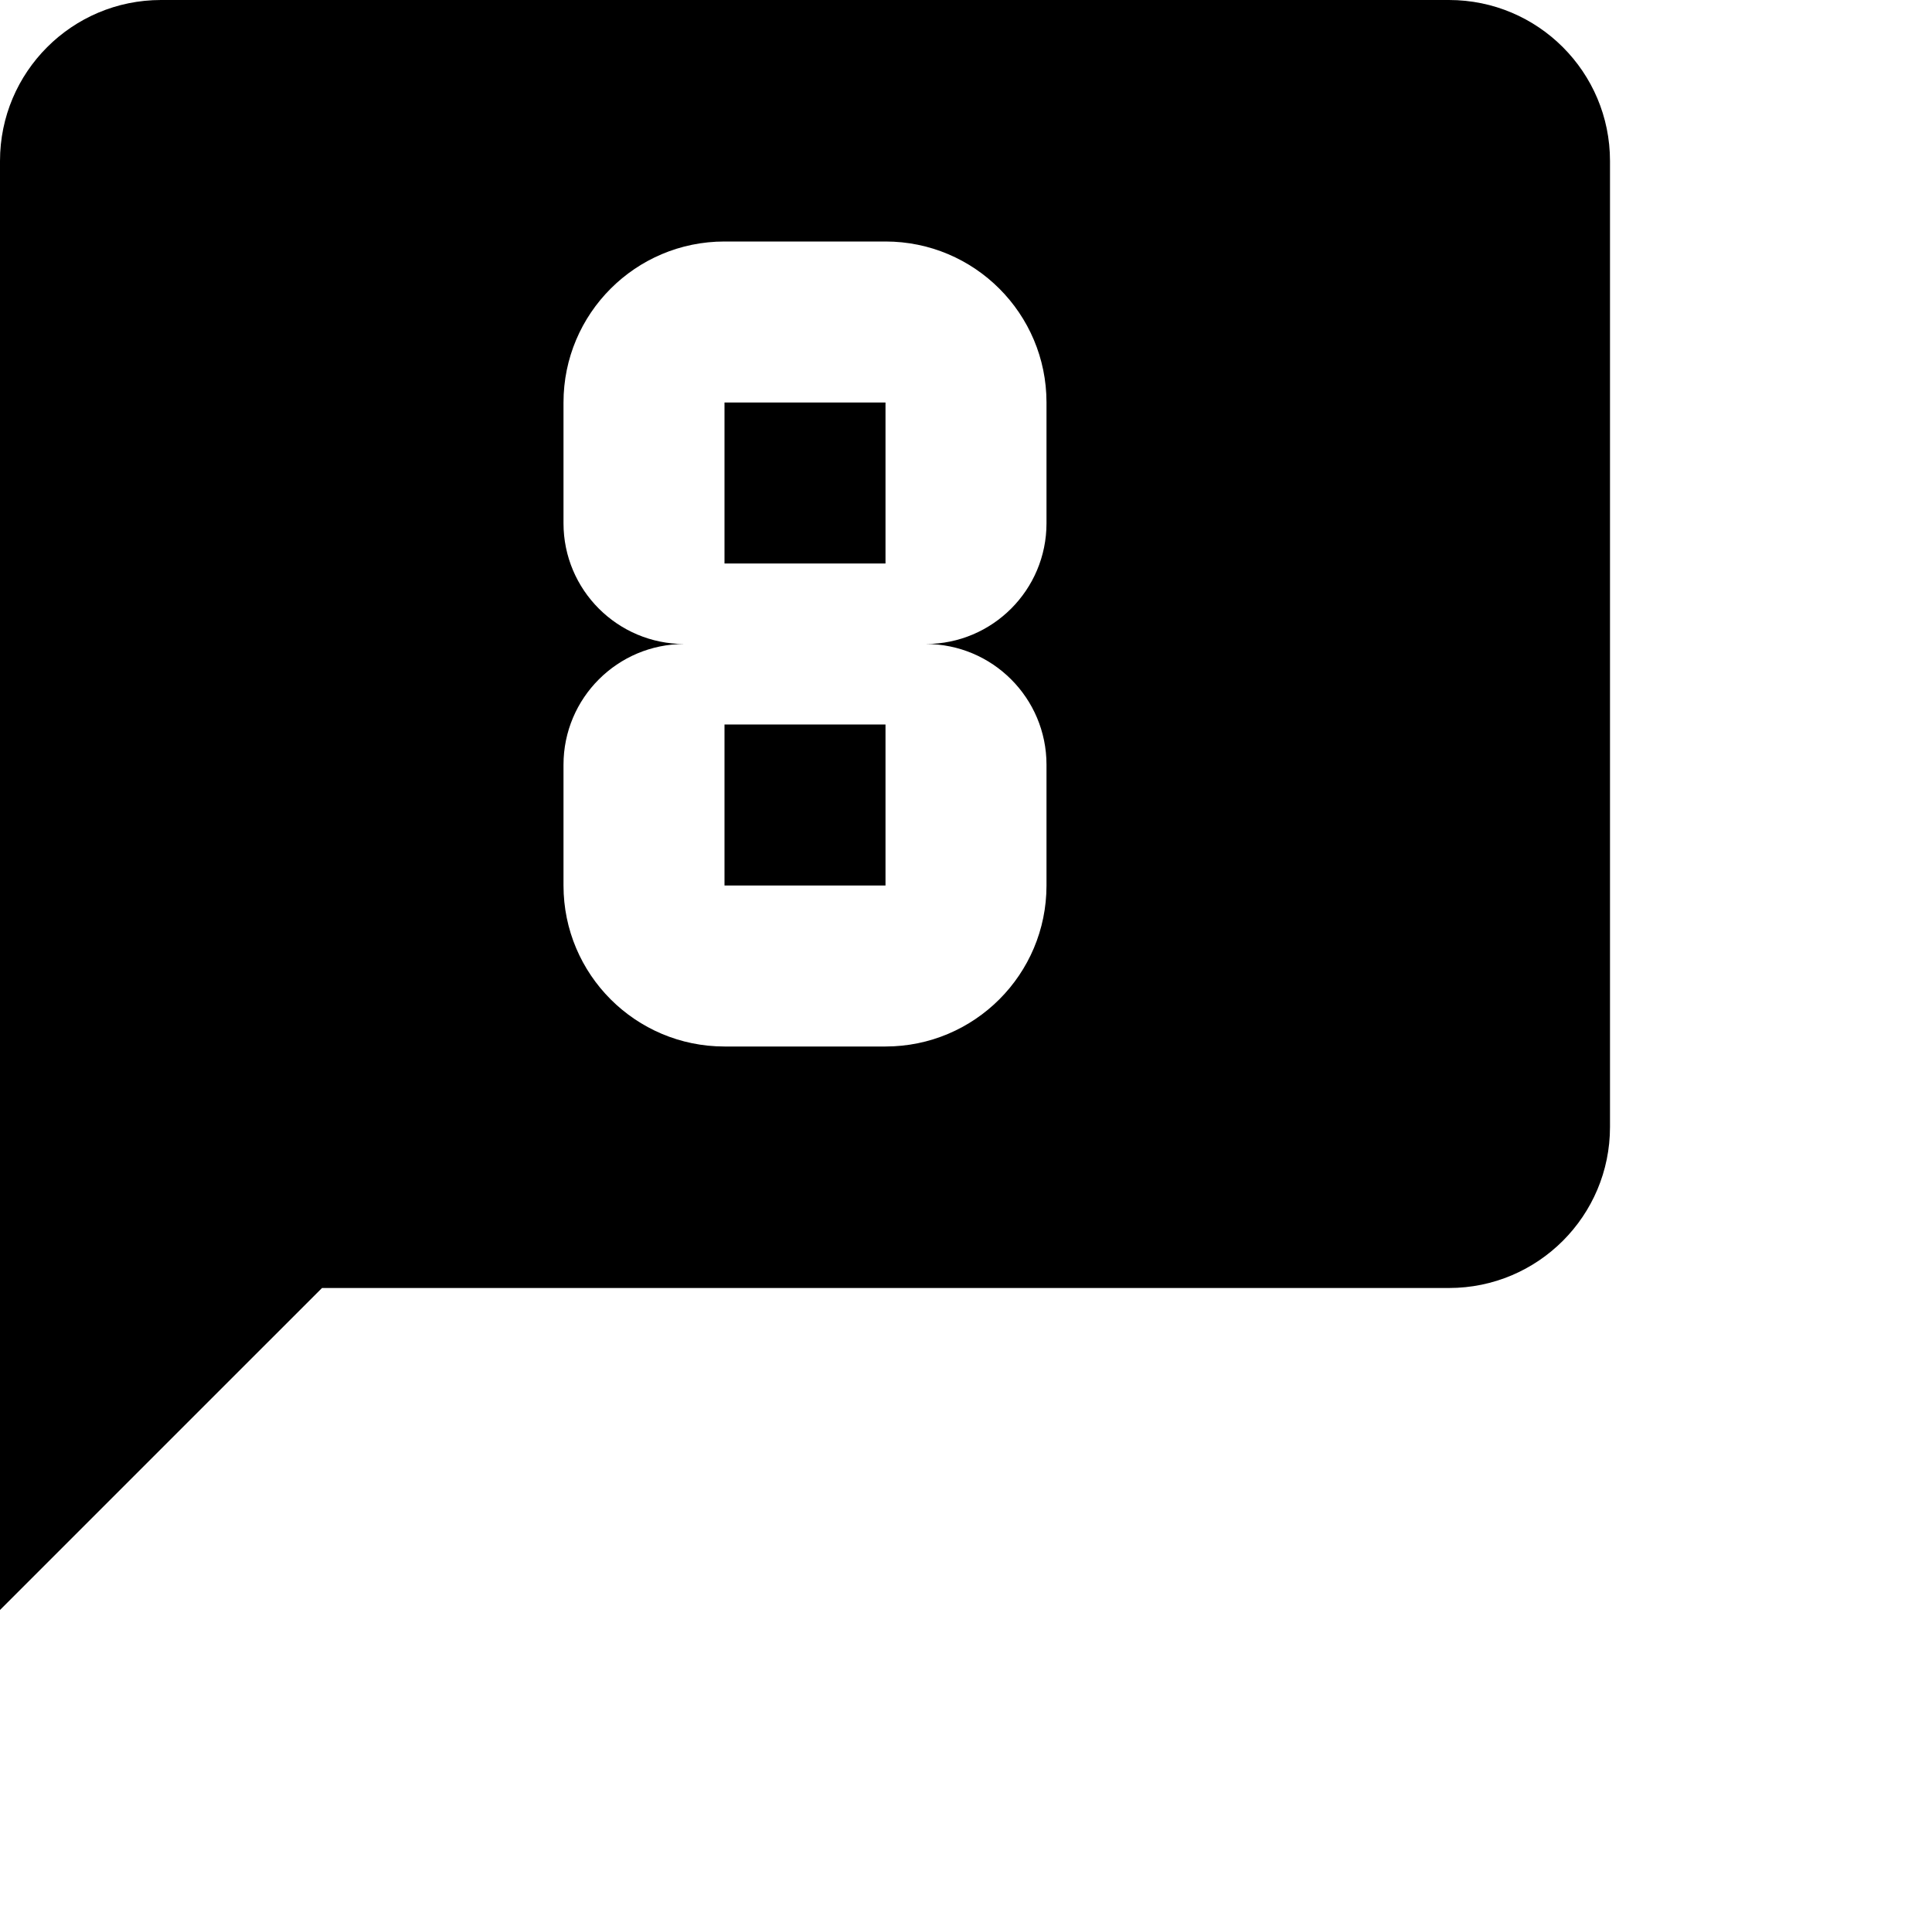
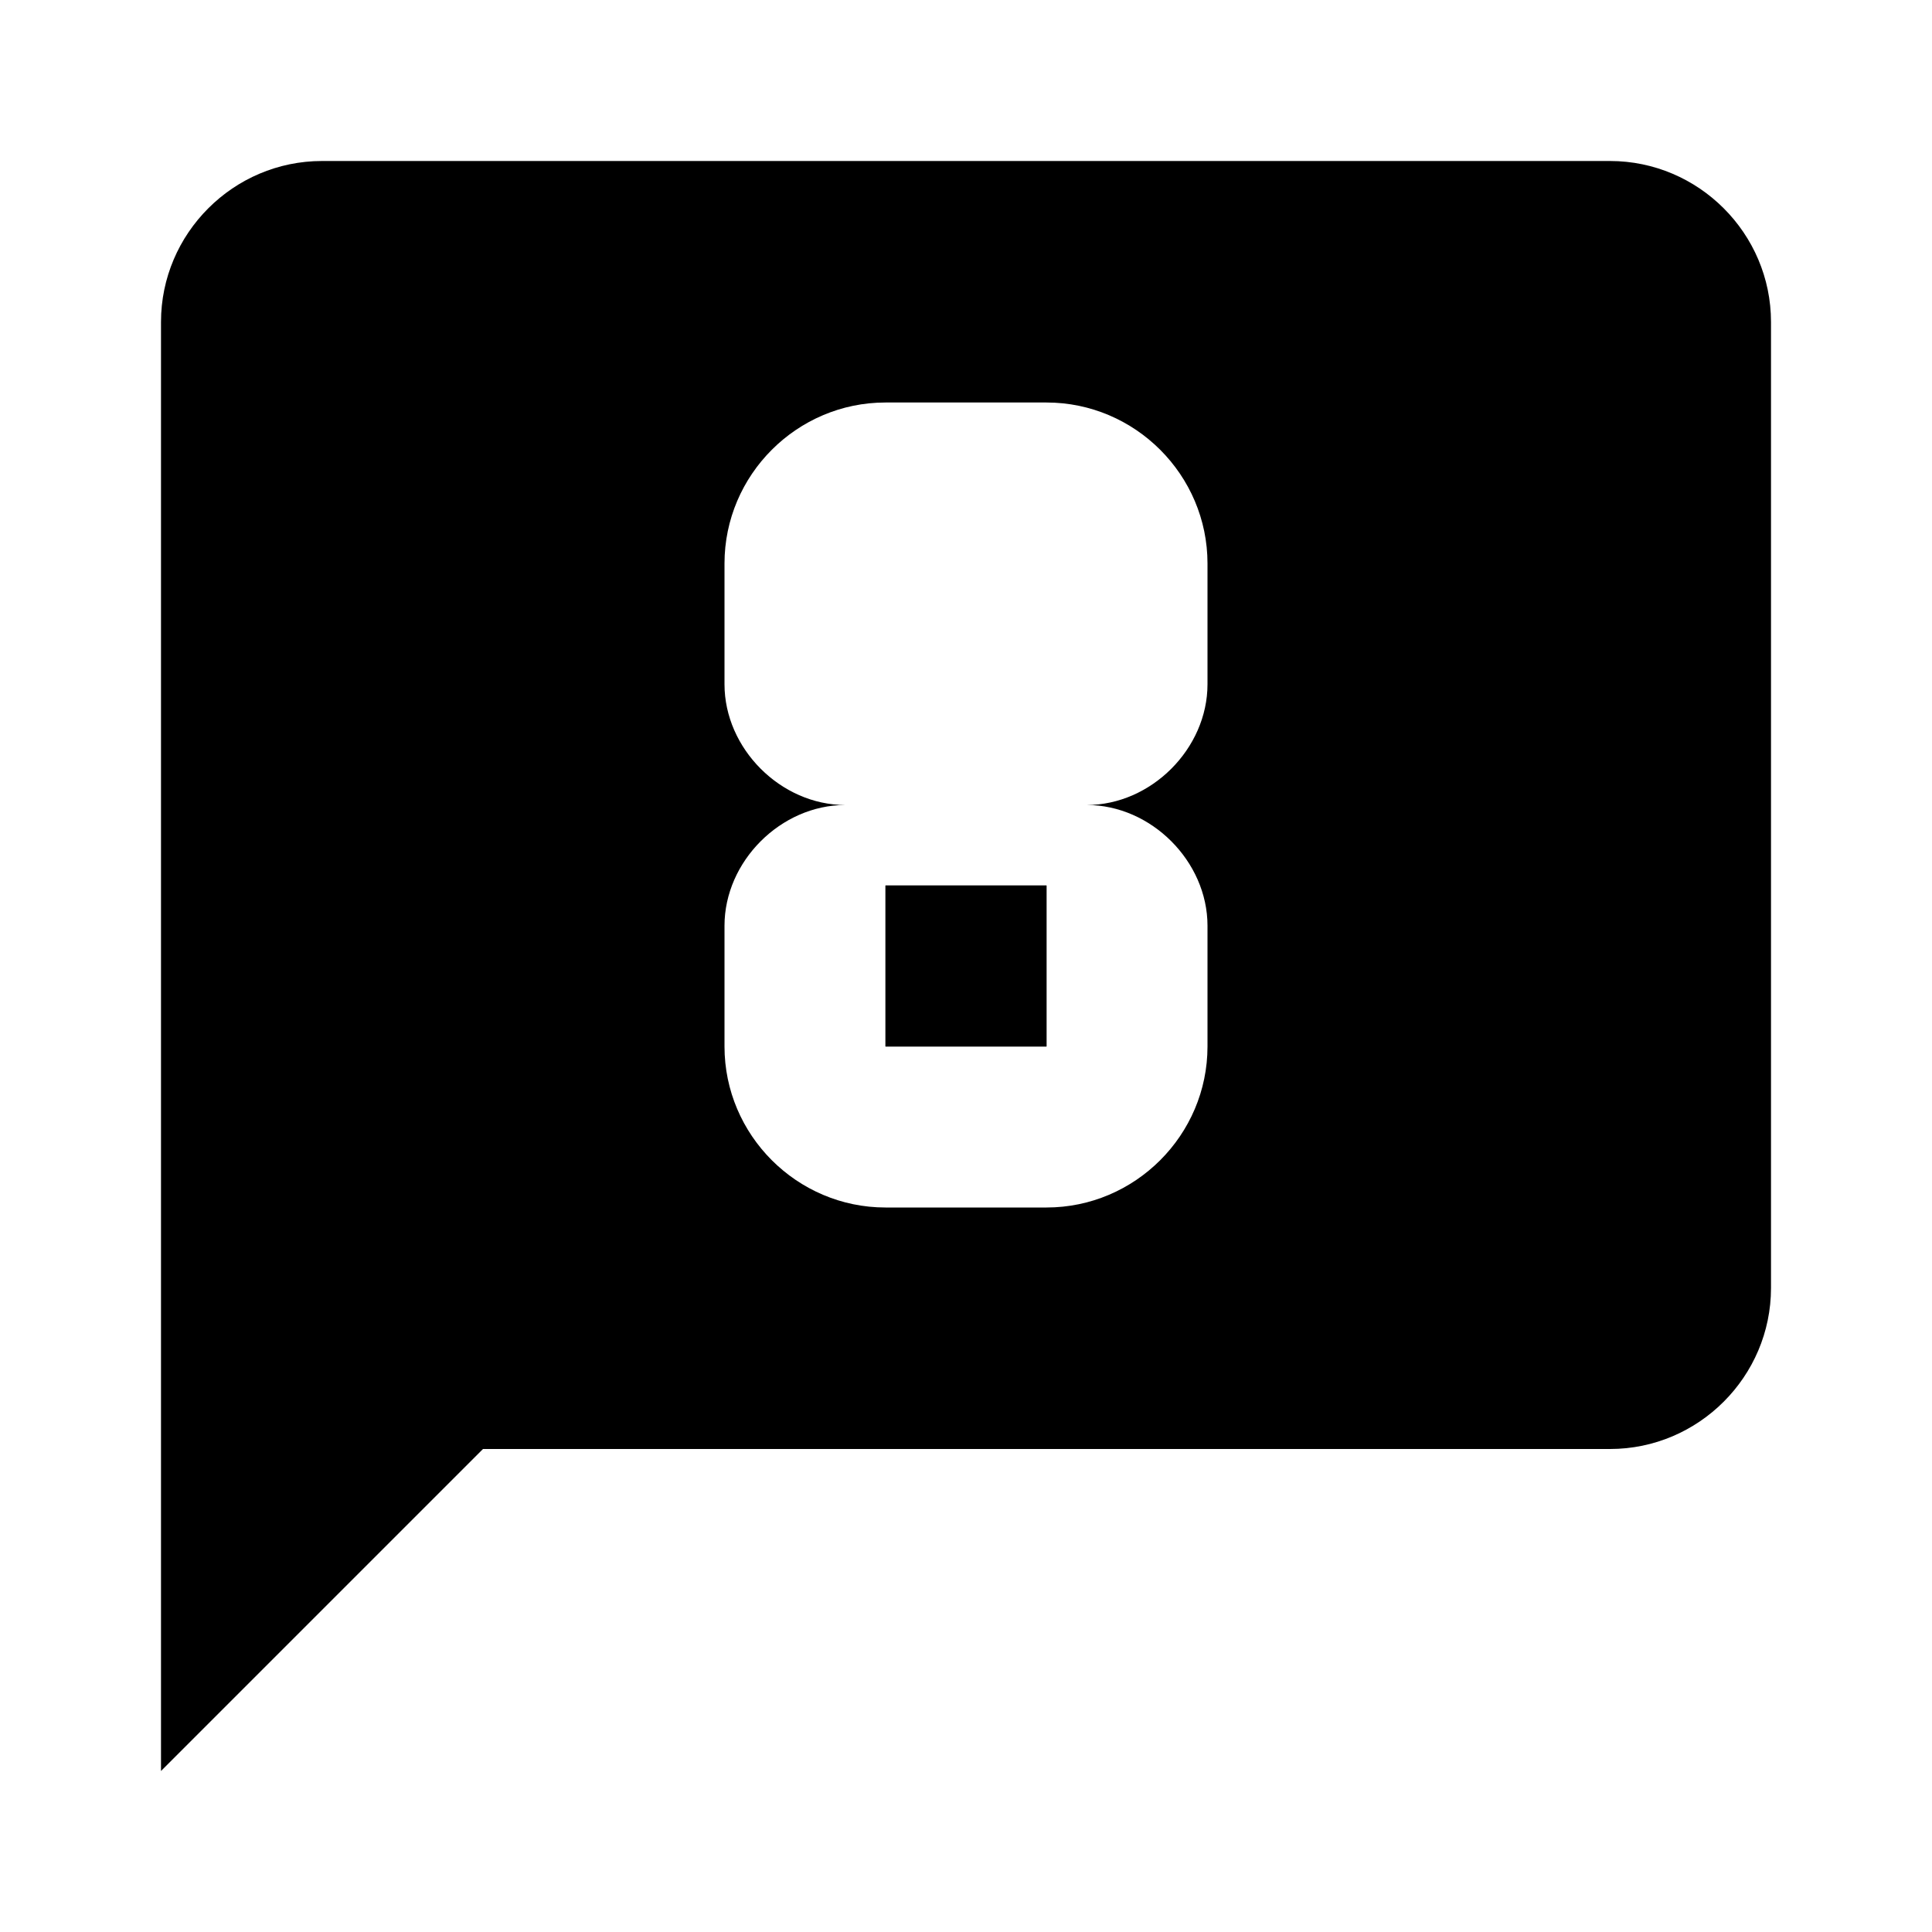
- <svg xmlns="http://www.w3.org/2000/svg" style="width:24px;height:24px" viewBox="0 0 24 24">
-   <path d="M9 9h2v2H9zm0-4h2v2H9z" />
-   <path d="M18 0H2a2 2 0 00-2 2v18l4-4h14a2 2 0 002-2V2a2 2 0 00-2-2zm-5 6.5A1.5 1.5 0 0111.5 8 1.5 1.5 0 0113 9.5V11a2 2 0 01-2 2H9a2 2 0 01-2-2V9.5A1.5 1.5 0 018.5 8 1.5 1.5 0 017 6.5V5a2 2 0 012-2h2a2 2 0 012 2z" />
+ <svg xmlns="http://www.w3.org/2000/svg" viewBox="0 0 24 24">
+   <path d="M11 11h2v2h-2z" />
+   <path d="M11 11h2v2h-2z" />
+   <path d="M20 2H4c-1.1 0-2 .9-2 2v18l4-4h14c1.1 0 2-.9 2-2V4c0-1.1-.9-2-2-2zm-5 6.5c0 .8-.7 1.5-1.5 1.5.8 0 1.5.7 1.5 1.5V13c0 1.1-.9 2-2 2h-2c-1.1 0-2-.9-2-2v-1.5c0-.8.7-1.5 1.5-1.5C9.7 10 9 9.3 9 8.5V7c0-1.1.9-2 2-2h2c1.1 0 2 .9 2 2v1.5z" />
</svg>
